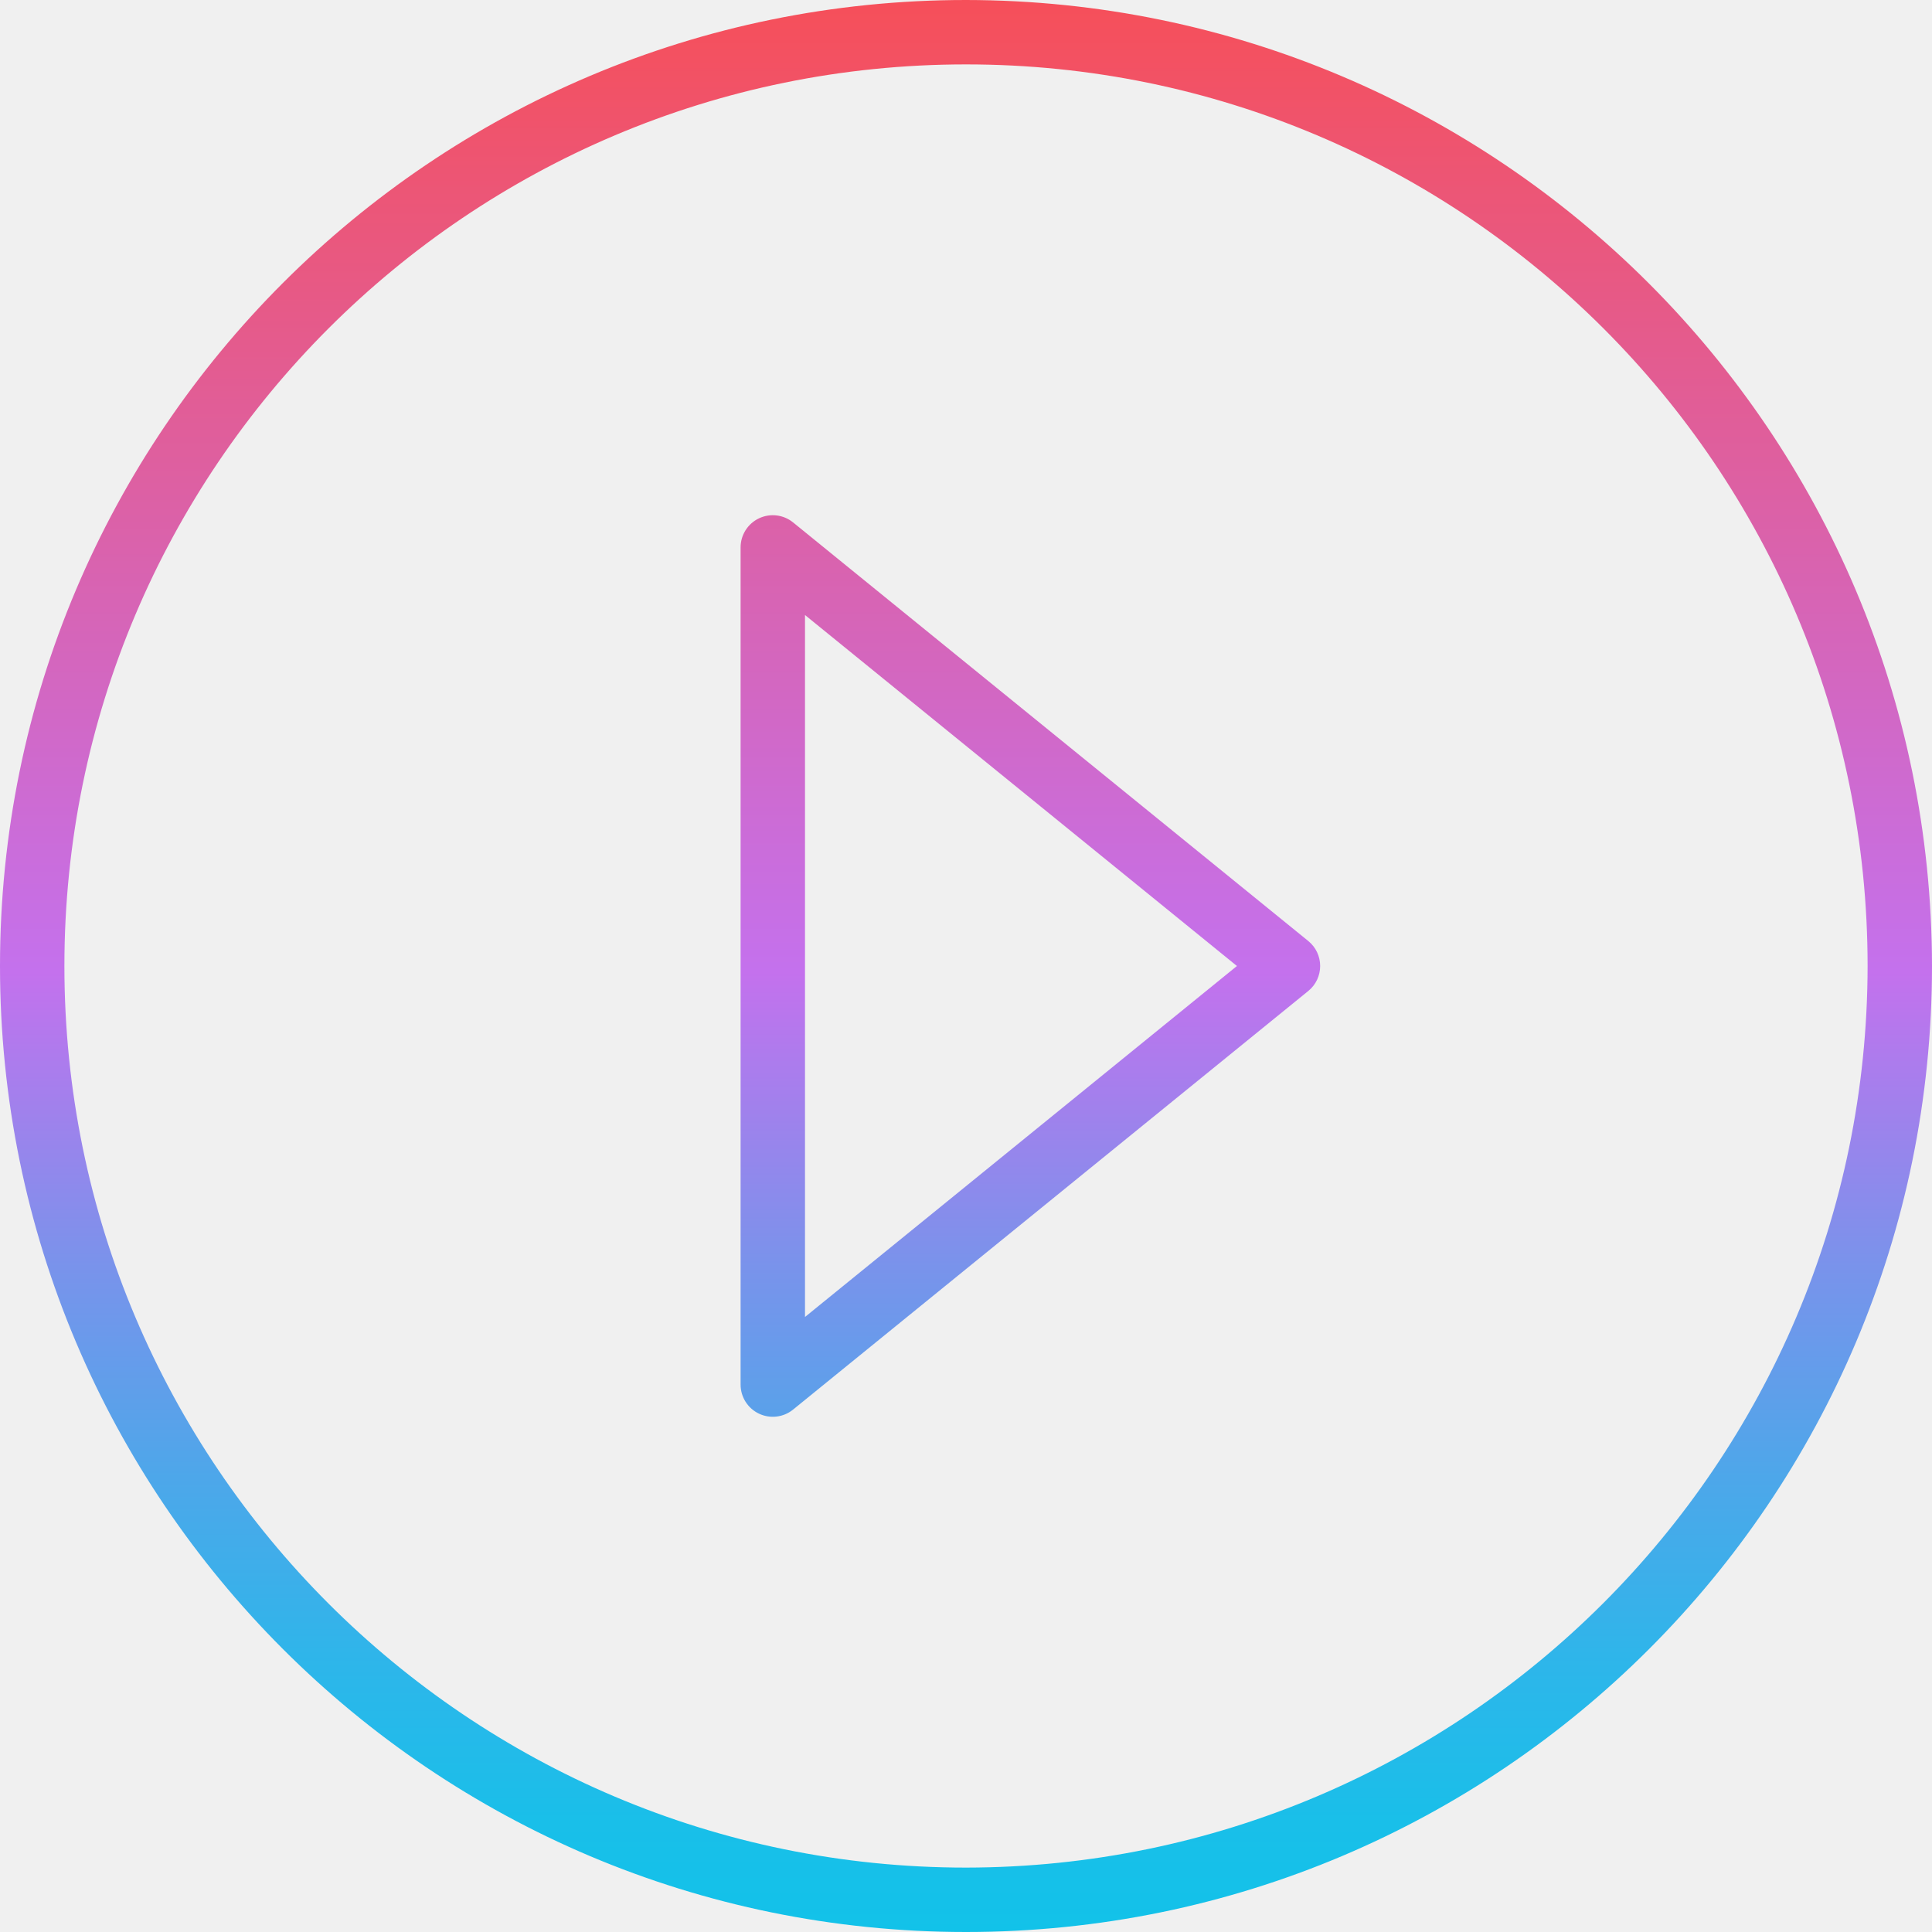
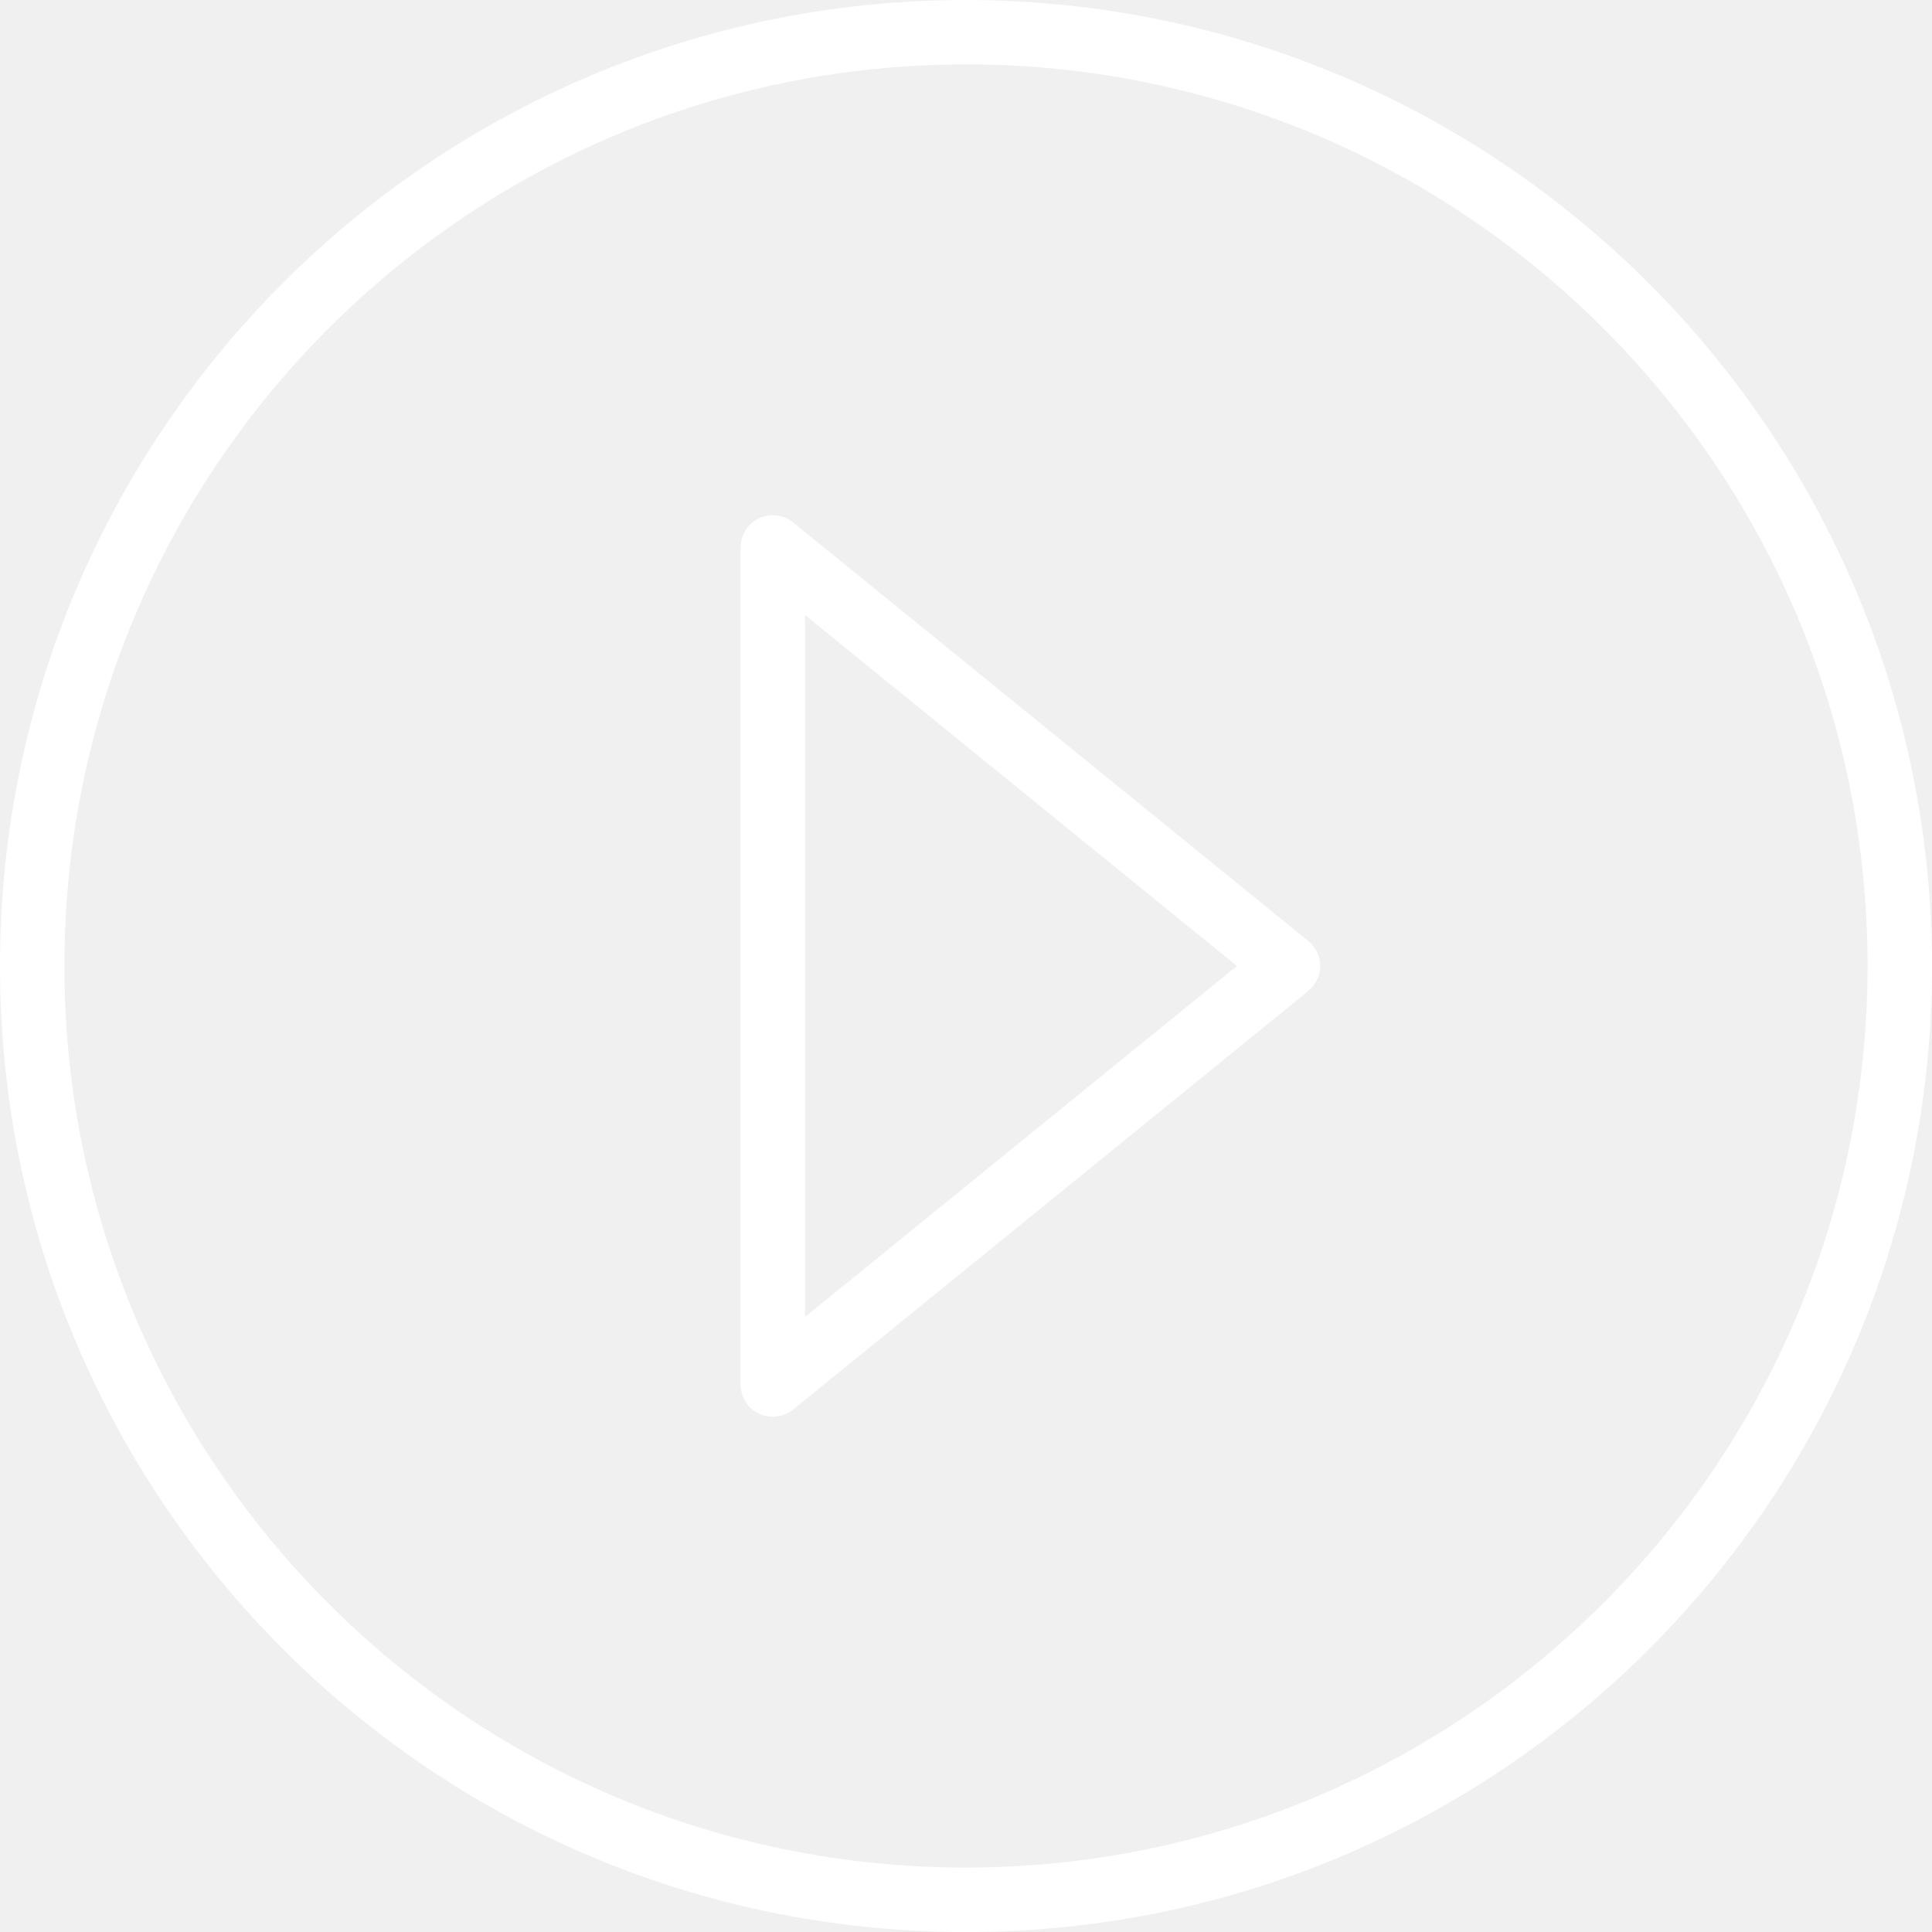
- <svg xmlns="http://www.w3.org/2000/svg" height="480pt" viewBox="0 0 480 480" width="480pt">
-   <linearGradient id="linear0" gradientUnits="userSpaceOnUse" x1="240" x2="240" y1="480" y2="0">
-     <stop offset="0" stop-color="#12c2e9" />
-     <stop offset=".056" stop-color="#19bfe9" />
-     <stop offset=".137" stop-color="#2db6ea" />
-     <stop offset=".235" stop-color="#4da7ea" />
-     <stop offset=".344" stop-color="#7993eb" />
-     <stop offset=".462" stop-color="#b279ed" />
-     <stop offset=".497" stop-color="#c471ed" />
-     <stop offset="1" stop-color="#f64f59" />
-   </linearGradient>
-   <path d="m240 0c-132.547 0-240 107.453-240 240s107.453 240 240 240 240-107.453 240-240c-.148-132.484-107.516-239.852-240-240zm0 464c-123.711 0-224-100.289-224-224s100.289-224 224-224 224 100.289 224 224c-.141 123.652-100.348 223.859-224 224zm-42.961-334.207c-2.395-1.945-5.691-2.336-8.477-1.012s-4.562 4.133-4.562 7.219v208c0 3.086 1.777 5.895 4.562 7.219s6.082.934 8.477-1.012l128-104c1.871-1.52 2.953-3.797 2.953-6.207s-1.082-4.688-2.953-6.207zm2.961 197.406v-174.398l107.312 87.199zm0 0" fill="url(#linear0)" />
+ <svg xmlns="http://www.w3.org/2000/svg" height="480pt" fill="#ffffff" viewBox="0 0 480 480" width="480pt">
+   <path d="m240 0c-132.547 0-240 107.453-240 240s107.453 240 240 240 240-107.453 240-240c-.148-132.484-107.516-239.852-240-240zm0 464c-123.711 0-224-100.289-224-224s100.289-224 224-224 224 100.289 224 224c-.141 123.652-100.348 223.859-224 224zm-42.961-334.207c-2.395-1.945-5.691-2.336-8.477-1.012s-4.562 4.133-4.562 7.219v208c0 3.086 1.777 5.895 4.562 7.219s6.082.934 8.477-1.012l128-104c1.871-1.52 2.953-3.797 2.953-6.207s-1.082-4.688-2.953-6.207zm2.961 197.406v-174.398l107.312 87.199zm0 0" />
</svg>
